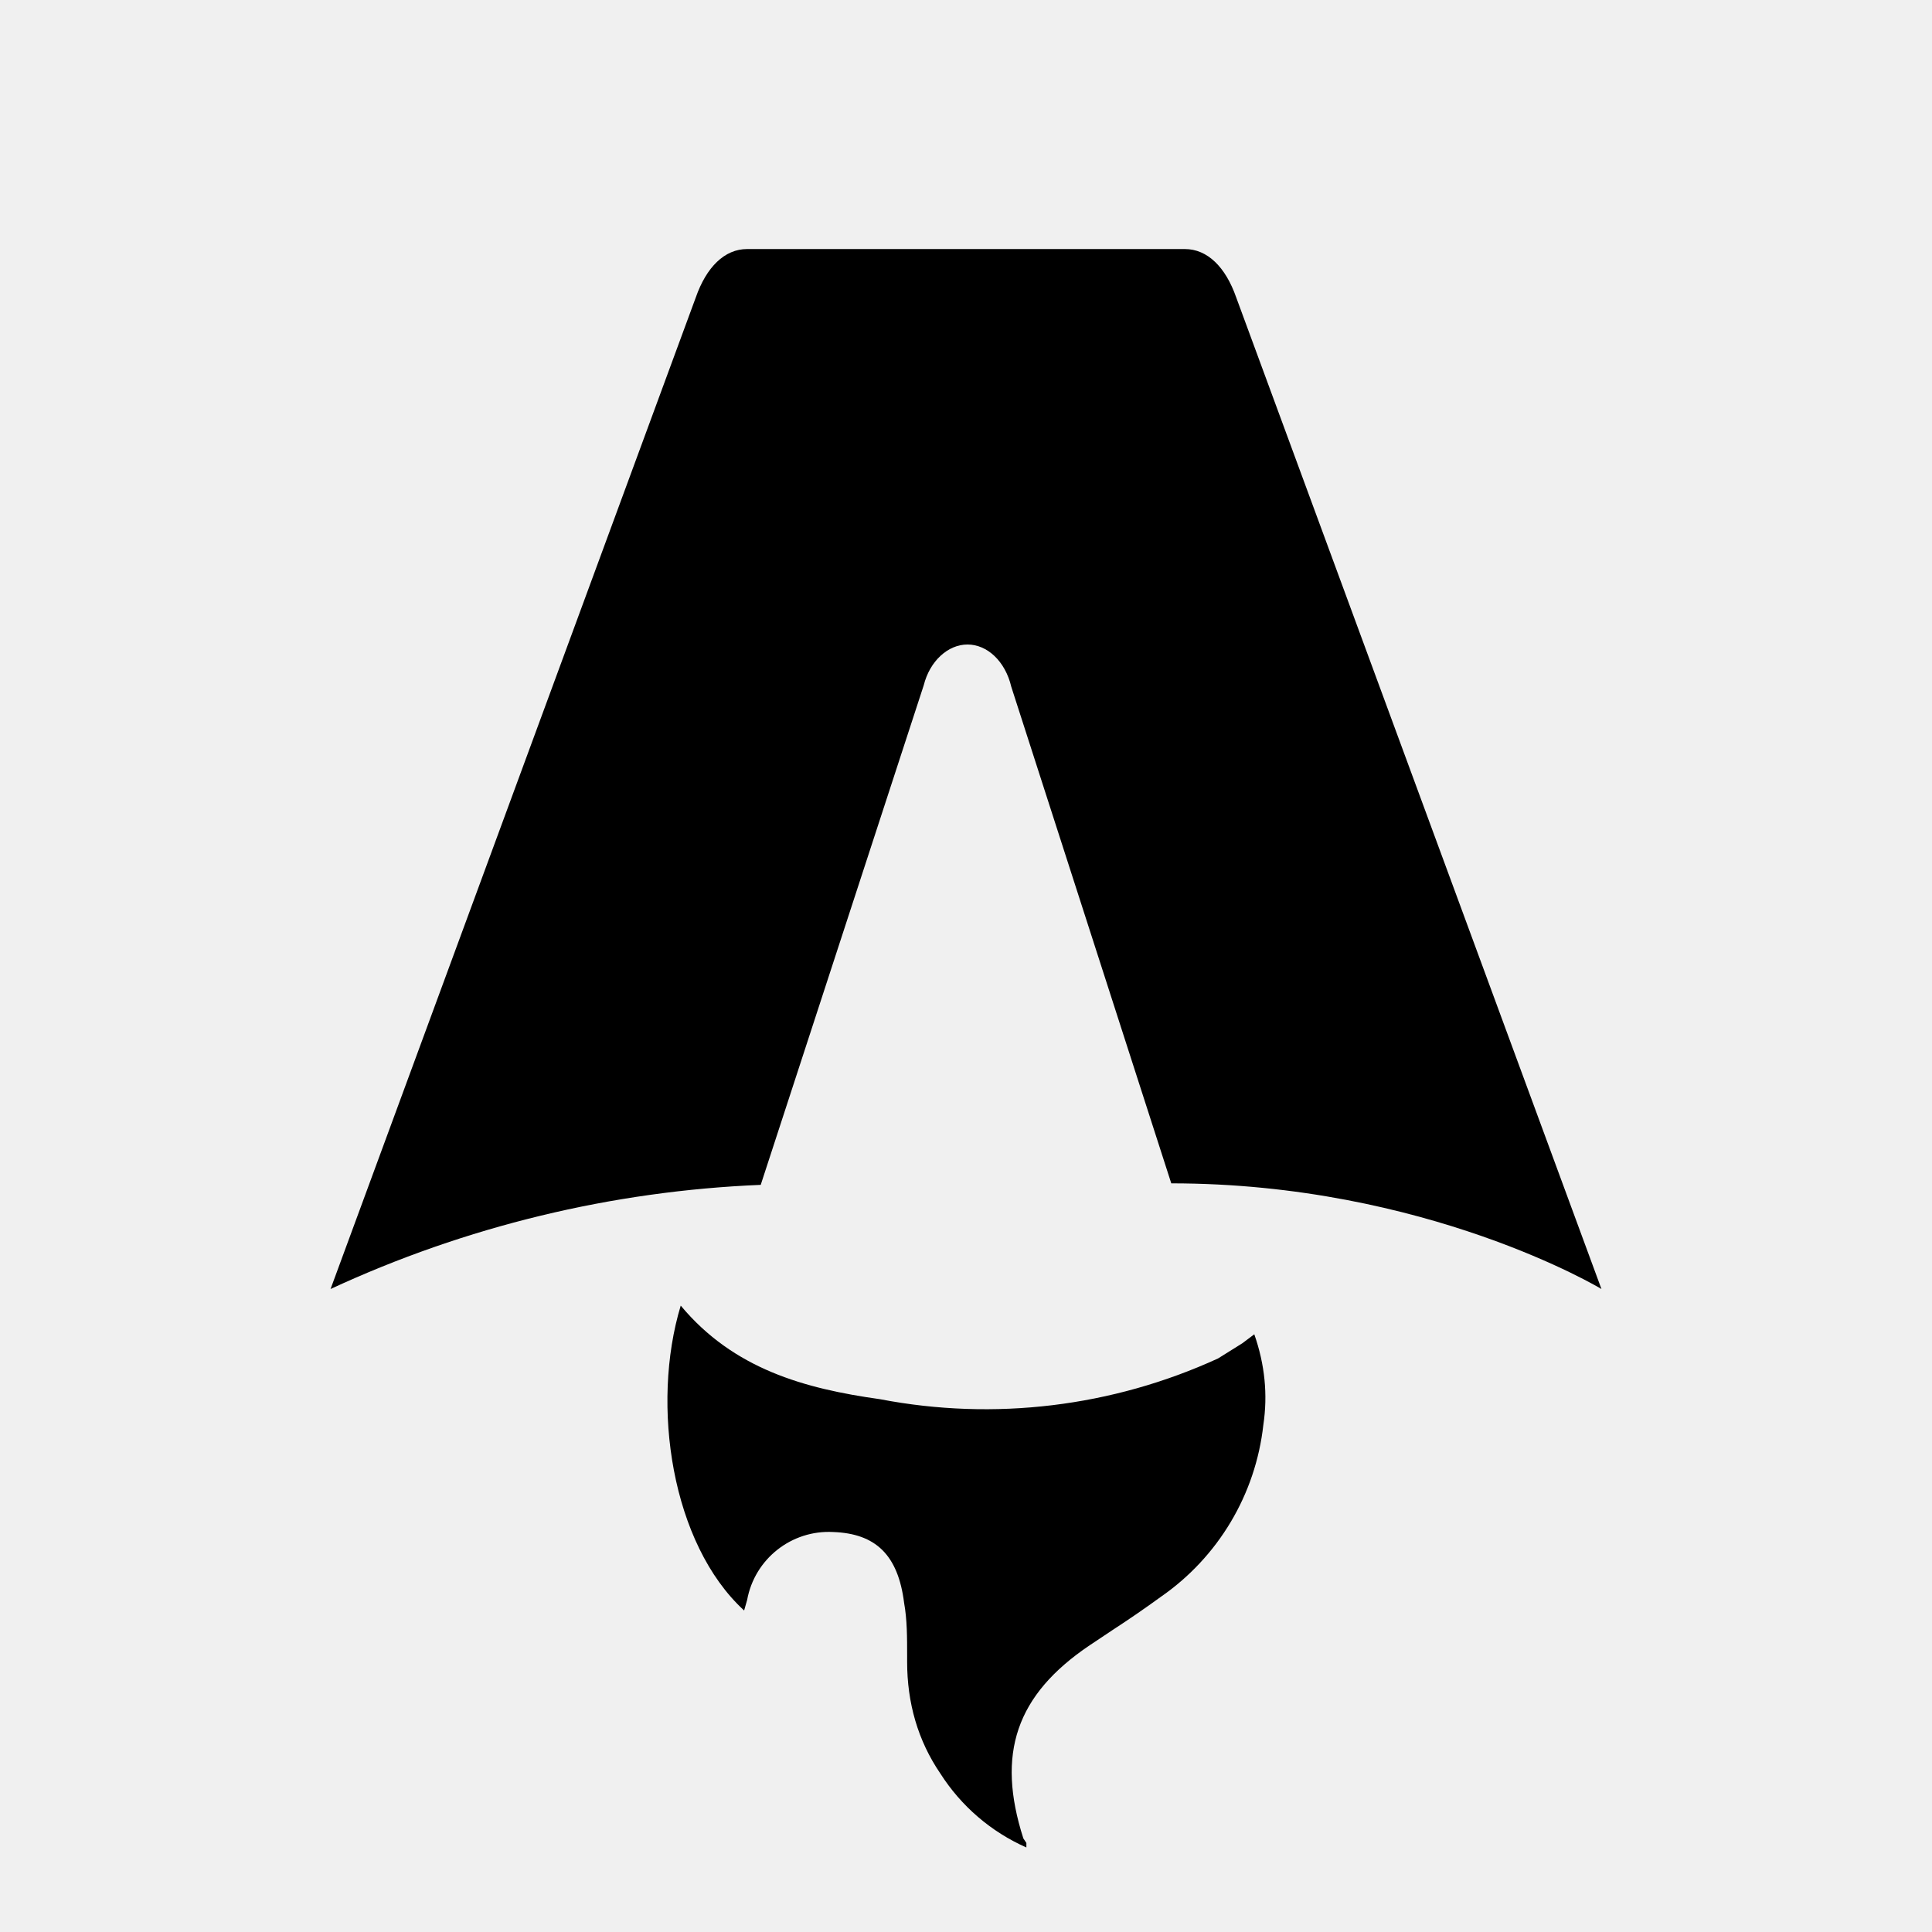
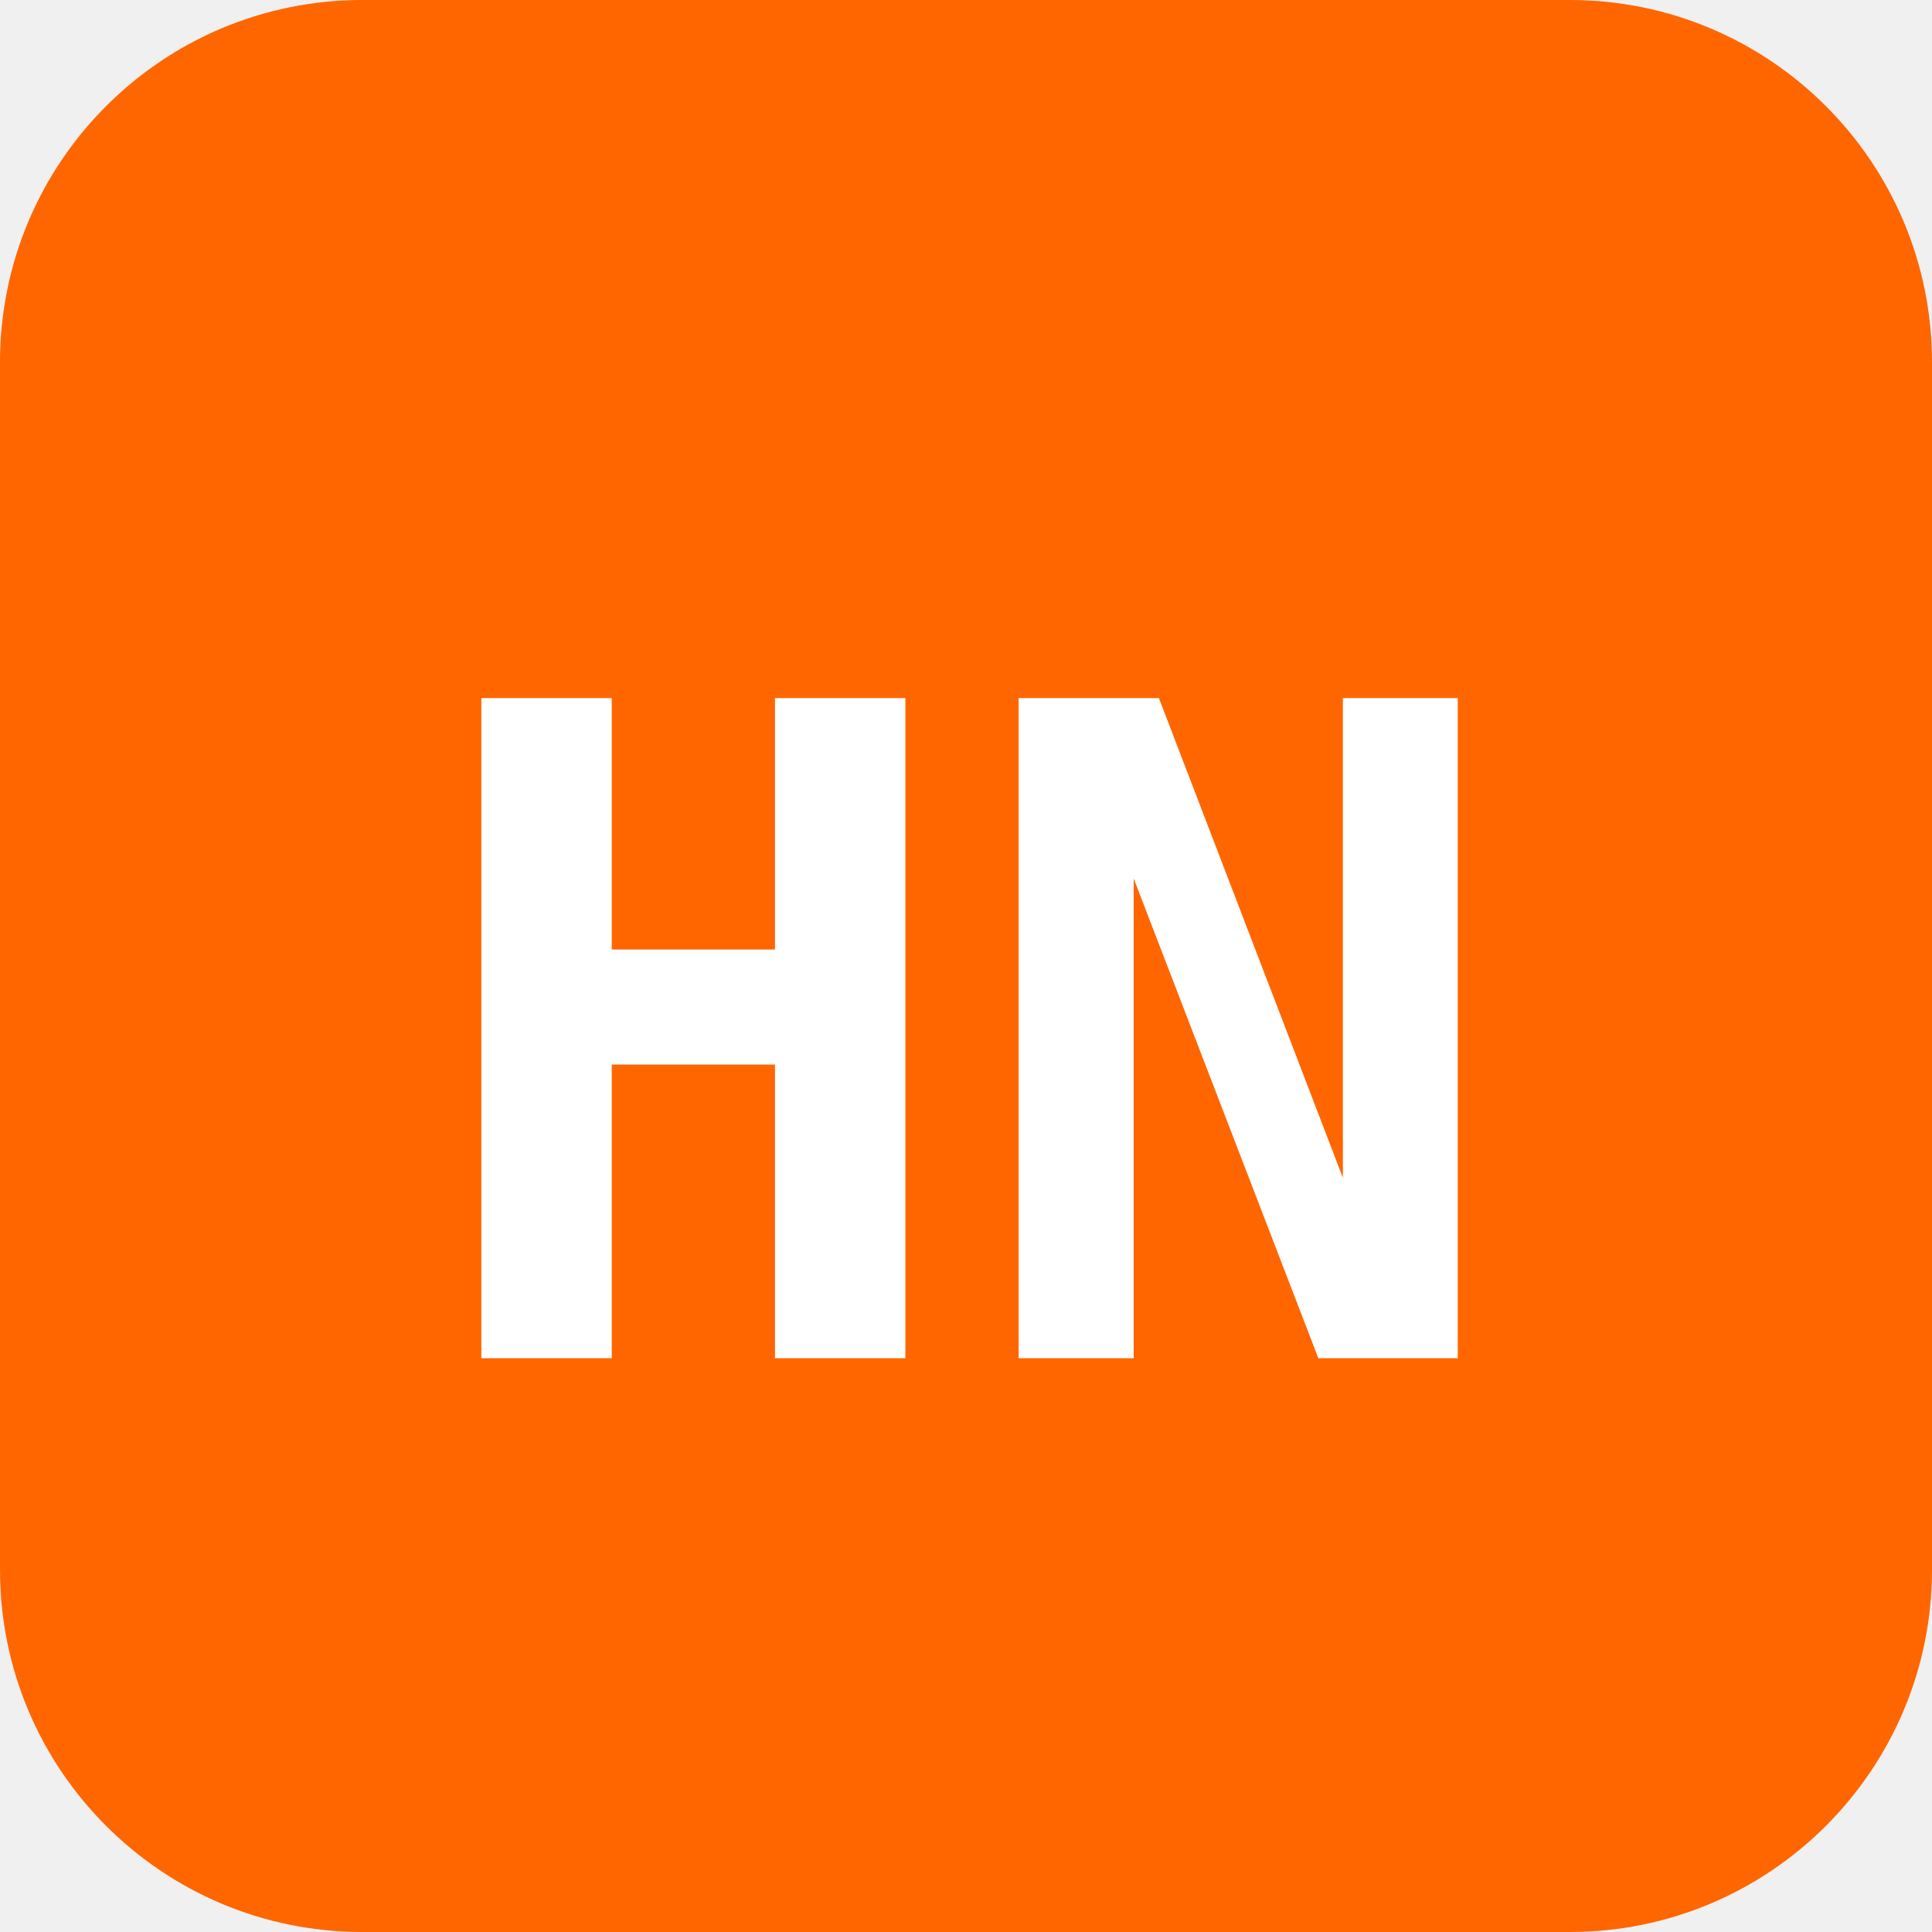
<svg xmlns="http://www.w3.org/2000/svg" fill="none" viewBox="0 0 128 128">
-   <path d="M50.4 78.5a75.1 75.1 0 0 0-28.5 6.9l24.2-65.7c.7-2 1.9-3.2 3.4-3.2h29c1.5 0 2.7 1.2 3.4 3.2l24.2 65.7s-11.6-7-28.5-7L67 45.5c-.4-1.7-1.6-2.8-2.9-2.8-1.3 0-2.5 1.1-2.9 2.7L50.4 78.5Zm-1.1 28.2Zm-4.2-20.2c-2 6.6-.6 15.8 4.2 20.2a17.5 17.5 0 0 1 .2-.7 5.5 5.5 0 0 1 5.7-4.5c2.8.1 4.3 1.5 4.7 4.7.2 1.1.2 2.3.2 3.5v.4c0 2.7.7 5.2 2.2 7.4a13 13 0 0 0 5.7 4.9v-.3l-.2-.3c-1.8-5.6-.5-9.5 4.4-12.8l1.5-1a73 73 0 0 0 3.2-2.2 16 16 0 0 0 6.8-11.4c.3-2 .1-4-.6-6l-.8.6-1.6 1a37 37 0 0 1-22.4 2.7c-5-.7-9.7-2-13.2-6.2Z" />
-   <style>
-         path { fill: #000; }
-         @media (prefers-color-scheme: dark) {
-             path { fill: #FFF; }
-         }
-     </style>
+   <rect width="128" height="128" rx="24" fill="#ff6600" />
+   <text x="50%" y="57%" dominant-baseline="middle" text-anchor="middle" font-family="'SF Mono', 'Fira Code', ui-monospace, monospace" font-size="60" font-weight="900" fill="#ffffff">HN</text>
</svg>
